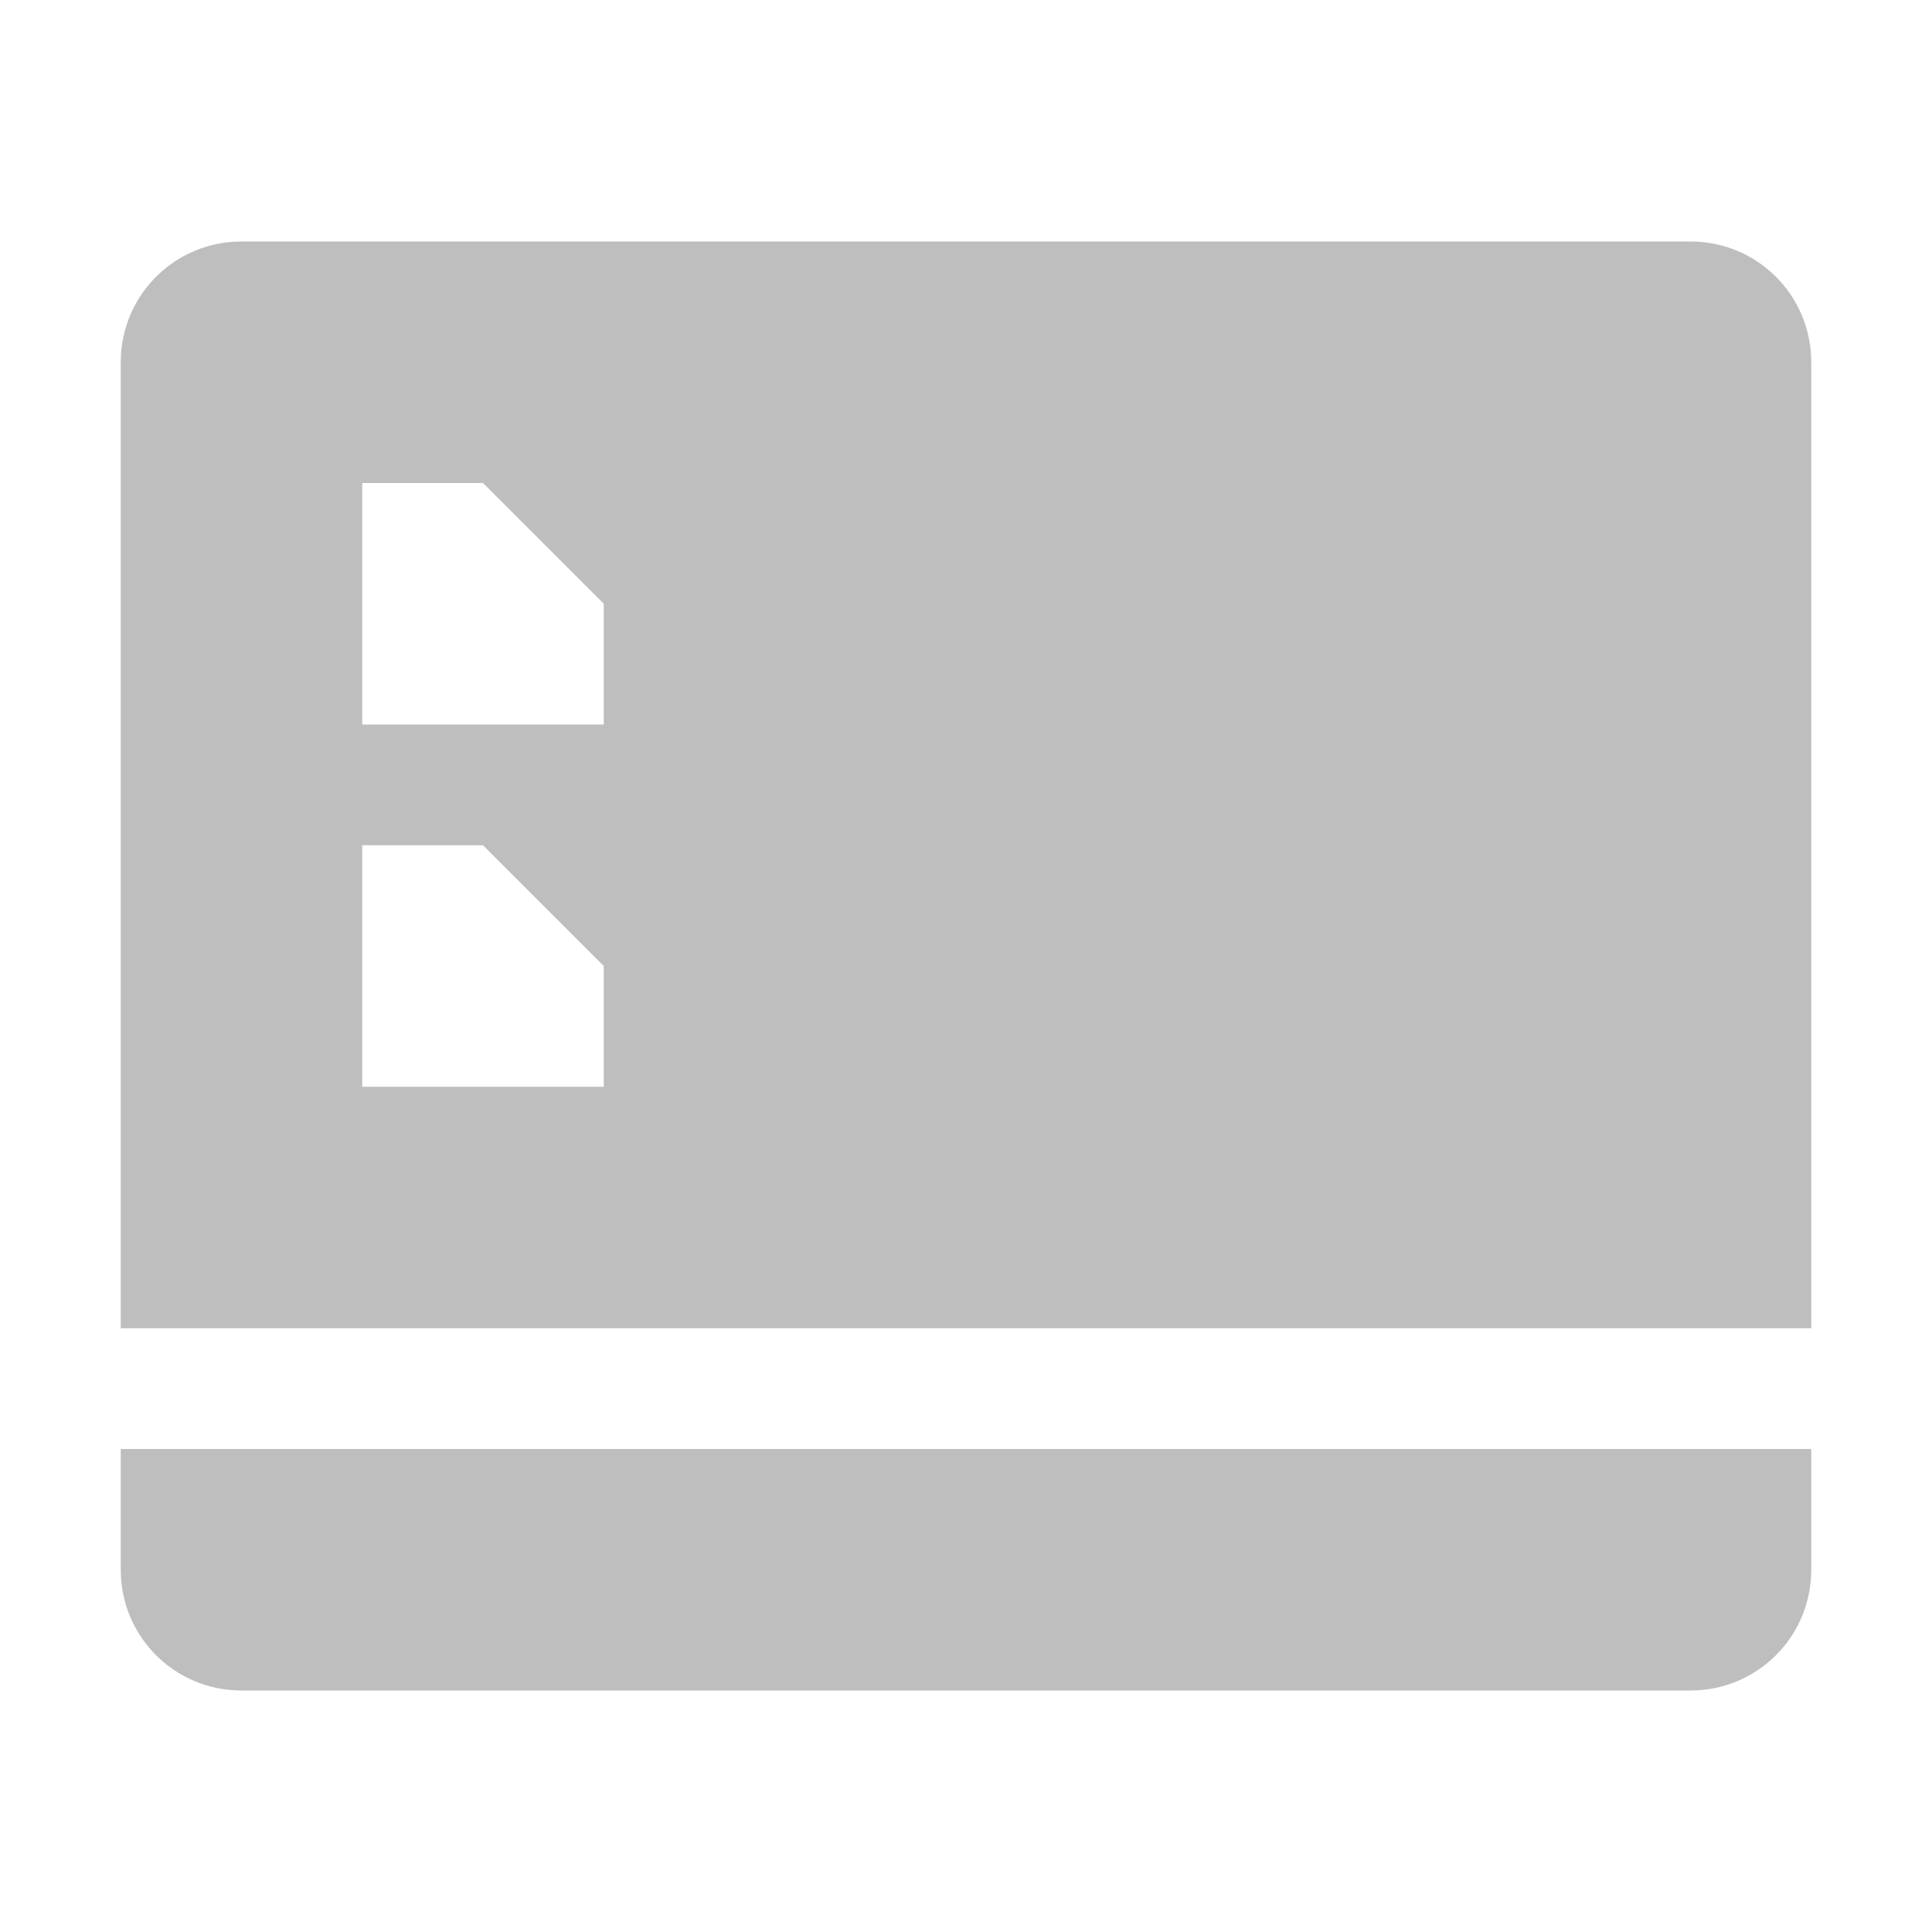
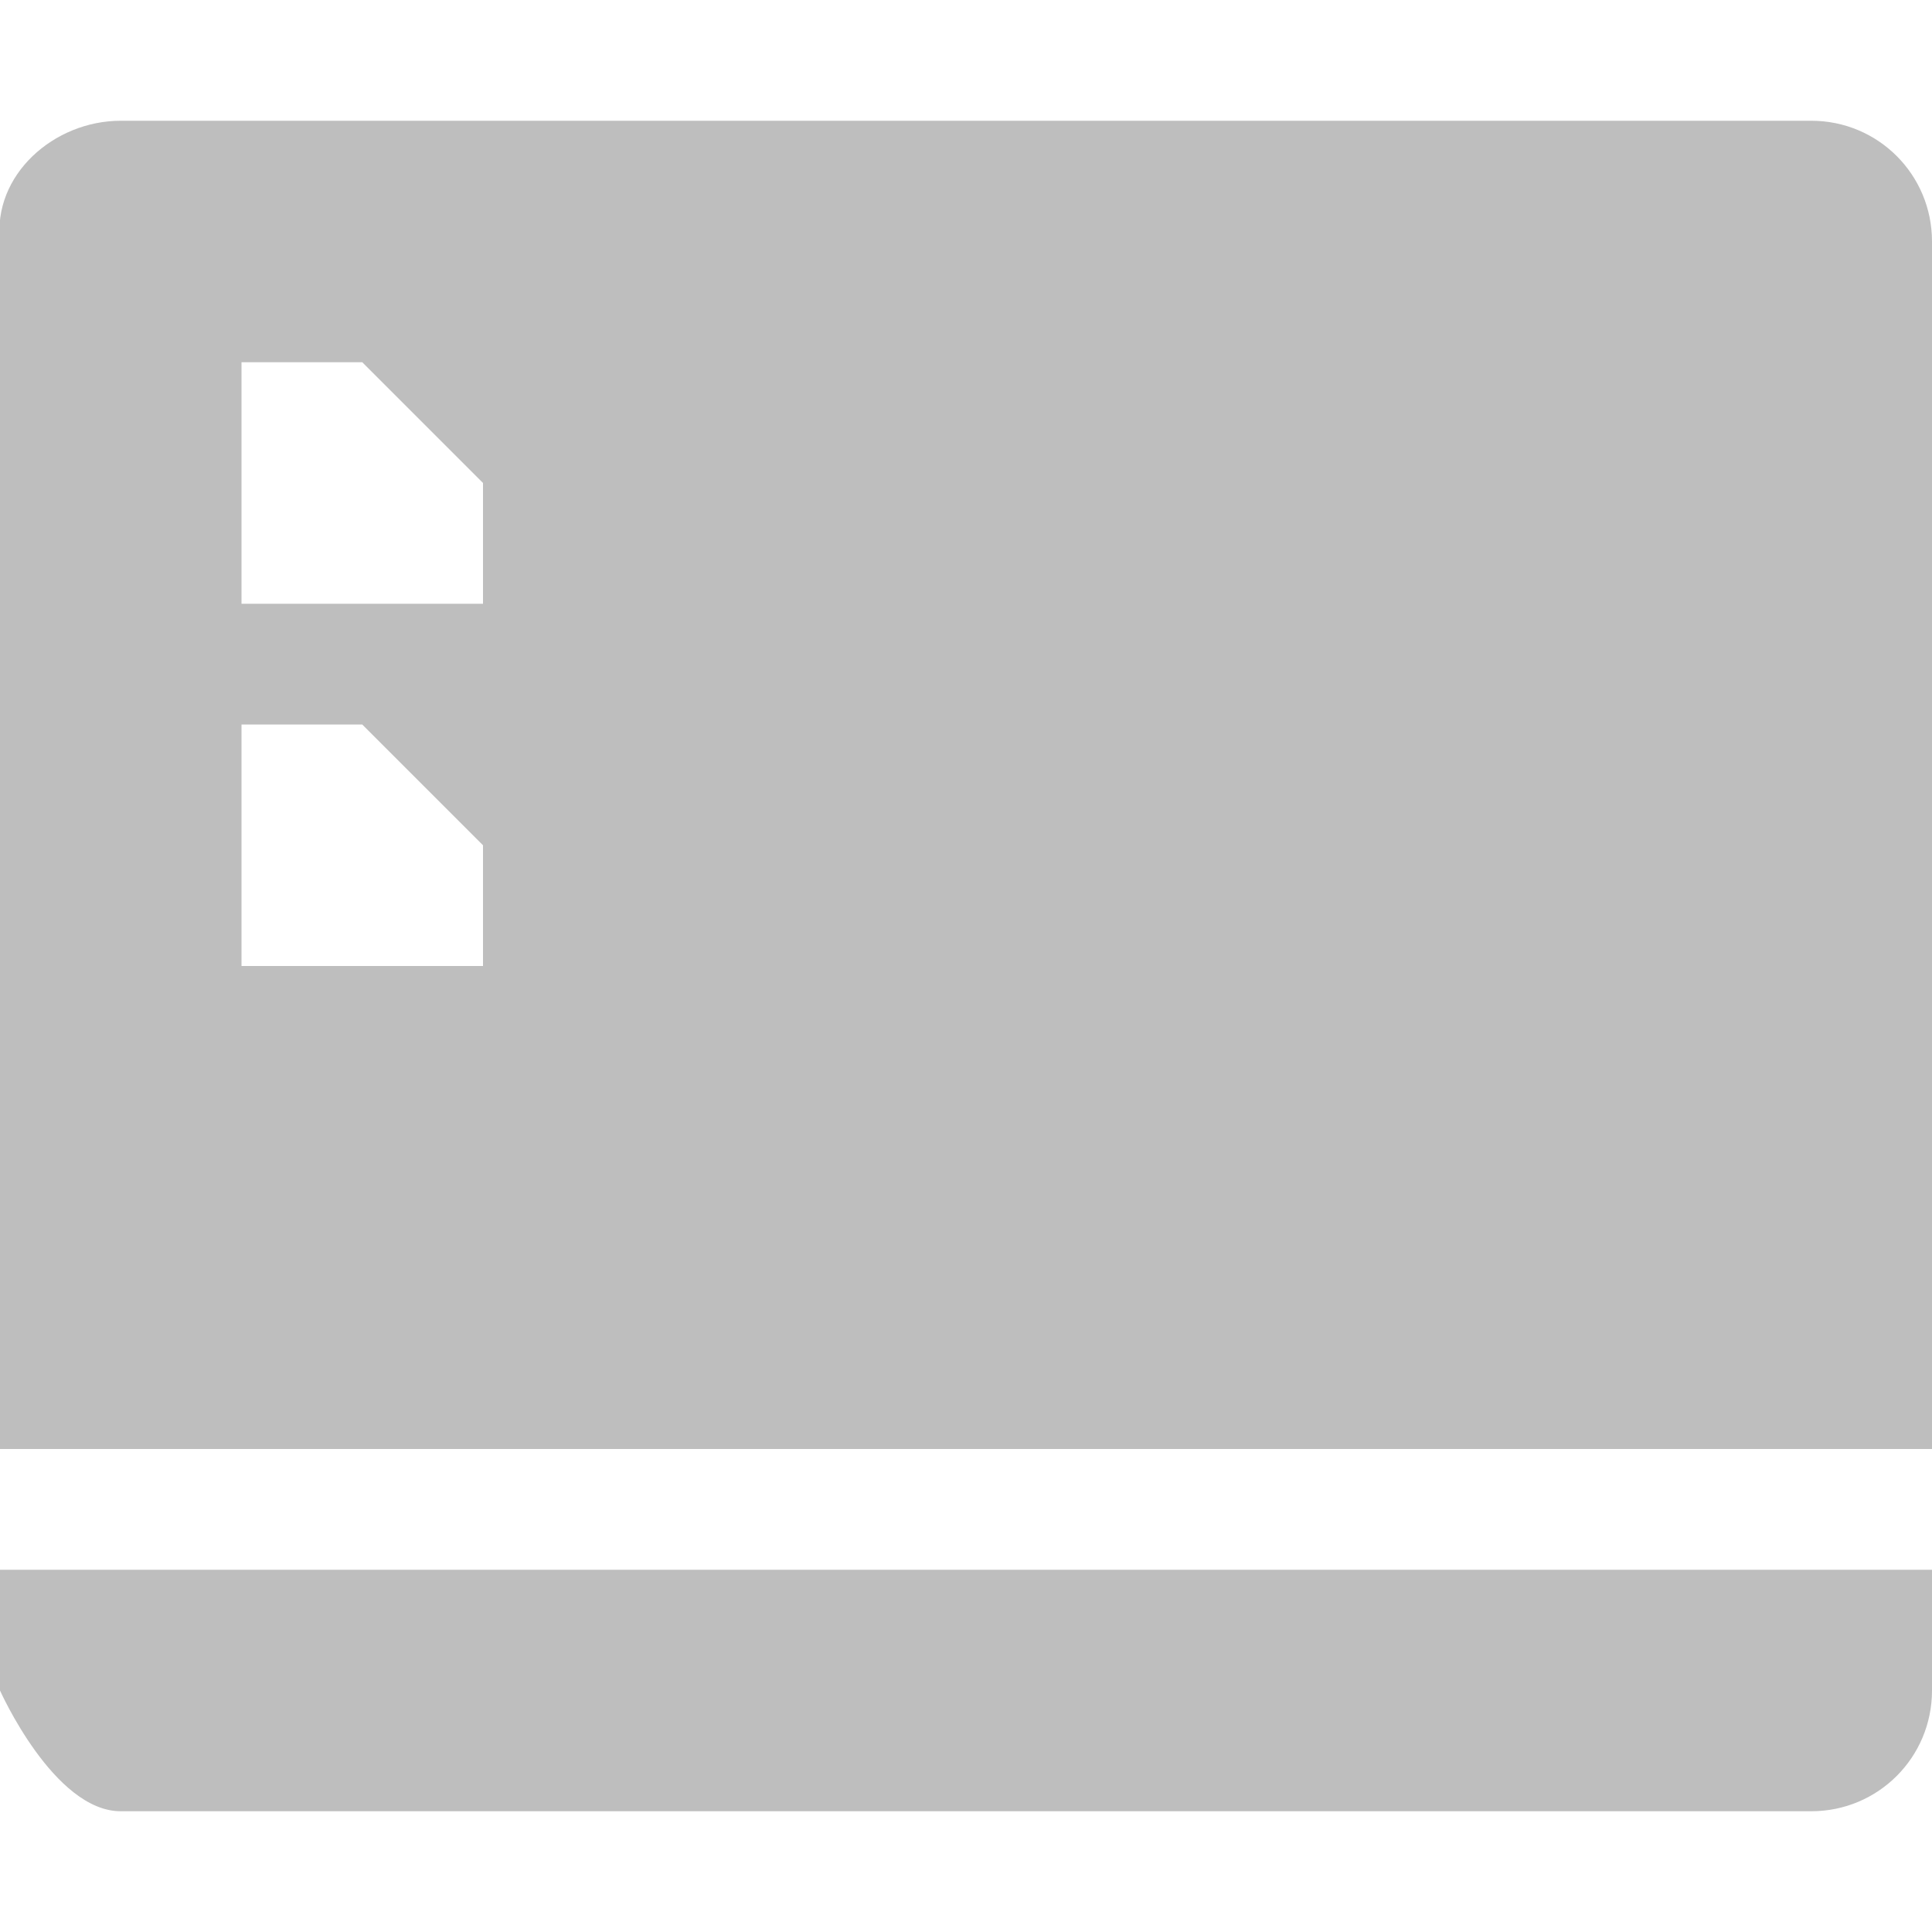
<svg xmlns="http://www.w3.org/2000/svg" width="16" height="16" version="1.1" id="svg7">
  <defs id="defs3">
    <style id="current-color-scheme" type="text/css">
   .ColorScheme-Text { color:#5c616c; } .ColorScheme-Highlight { color:#5294e2; }
  </style>
  </defs>
-   <path style="color:#5c616c;fill:#bebebe;fill-opacity:1" d="M 2,2 C 1.446,2 1,2.446 1,3 v 8 H 15 V 3 C 15,2.446 14.554,2 14,2 Z M 3,4 H 4 L 5,5 V 6 H 3 Z M 3,7 H 4 L 5,8 V 9 H 3 Z m -2,5 v 1 c 0,0.554 0.446,1 1,1 h 12 c 0.554,0 1,-0.446 1,-1 v -1 z" id="path5" />
+   <path style="color:#5c616c;fill:#bebebe;fill-opacity:1" d="M 1,1 C 0.446,1 -0.061,1.449 0,2 V 12 H 16 V 2 C 16,1.446 15.554,1 15,1 Z M 2,3 H 3 L 4,4 V 5 H 2 Z M 2,6 H 3 L 4,7 V 8 H 2 Z m -2,7 v 1 c 0,0 0.446,1 1,1 h 14 c 0.554,0 1,-0.446 1,-1 v -1 z" id="path5" />
</svg>
